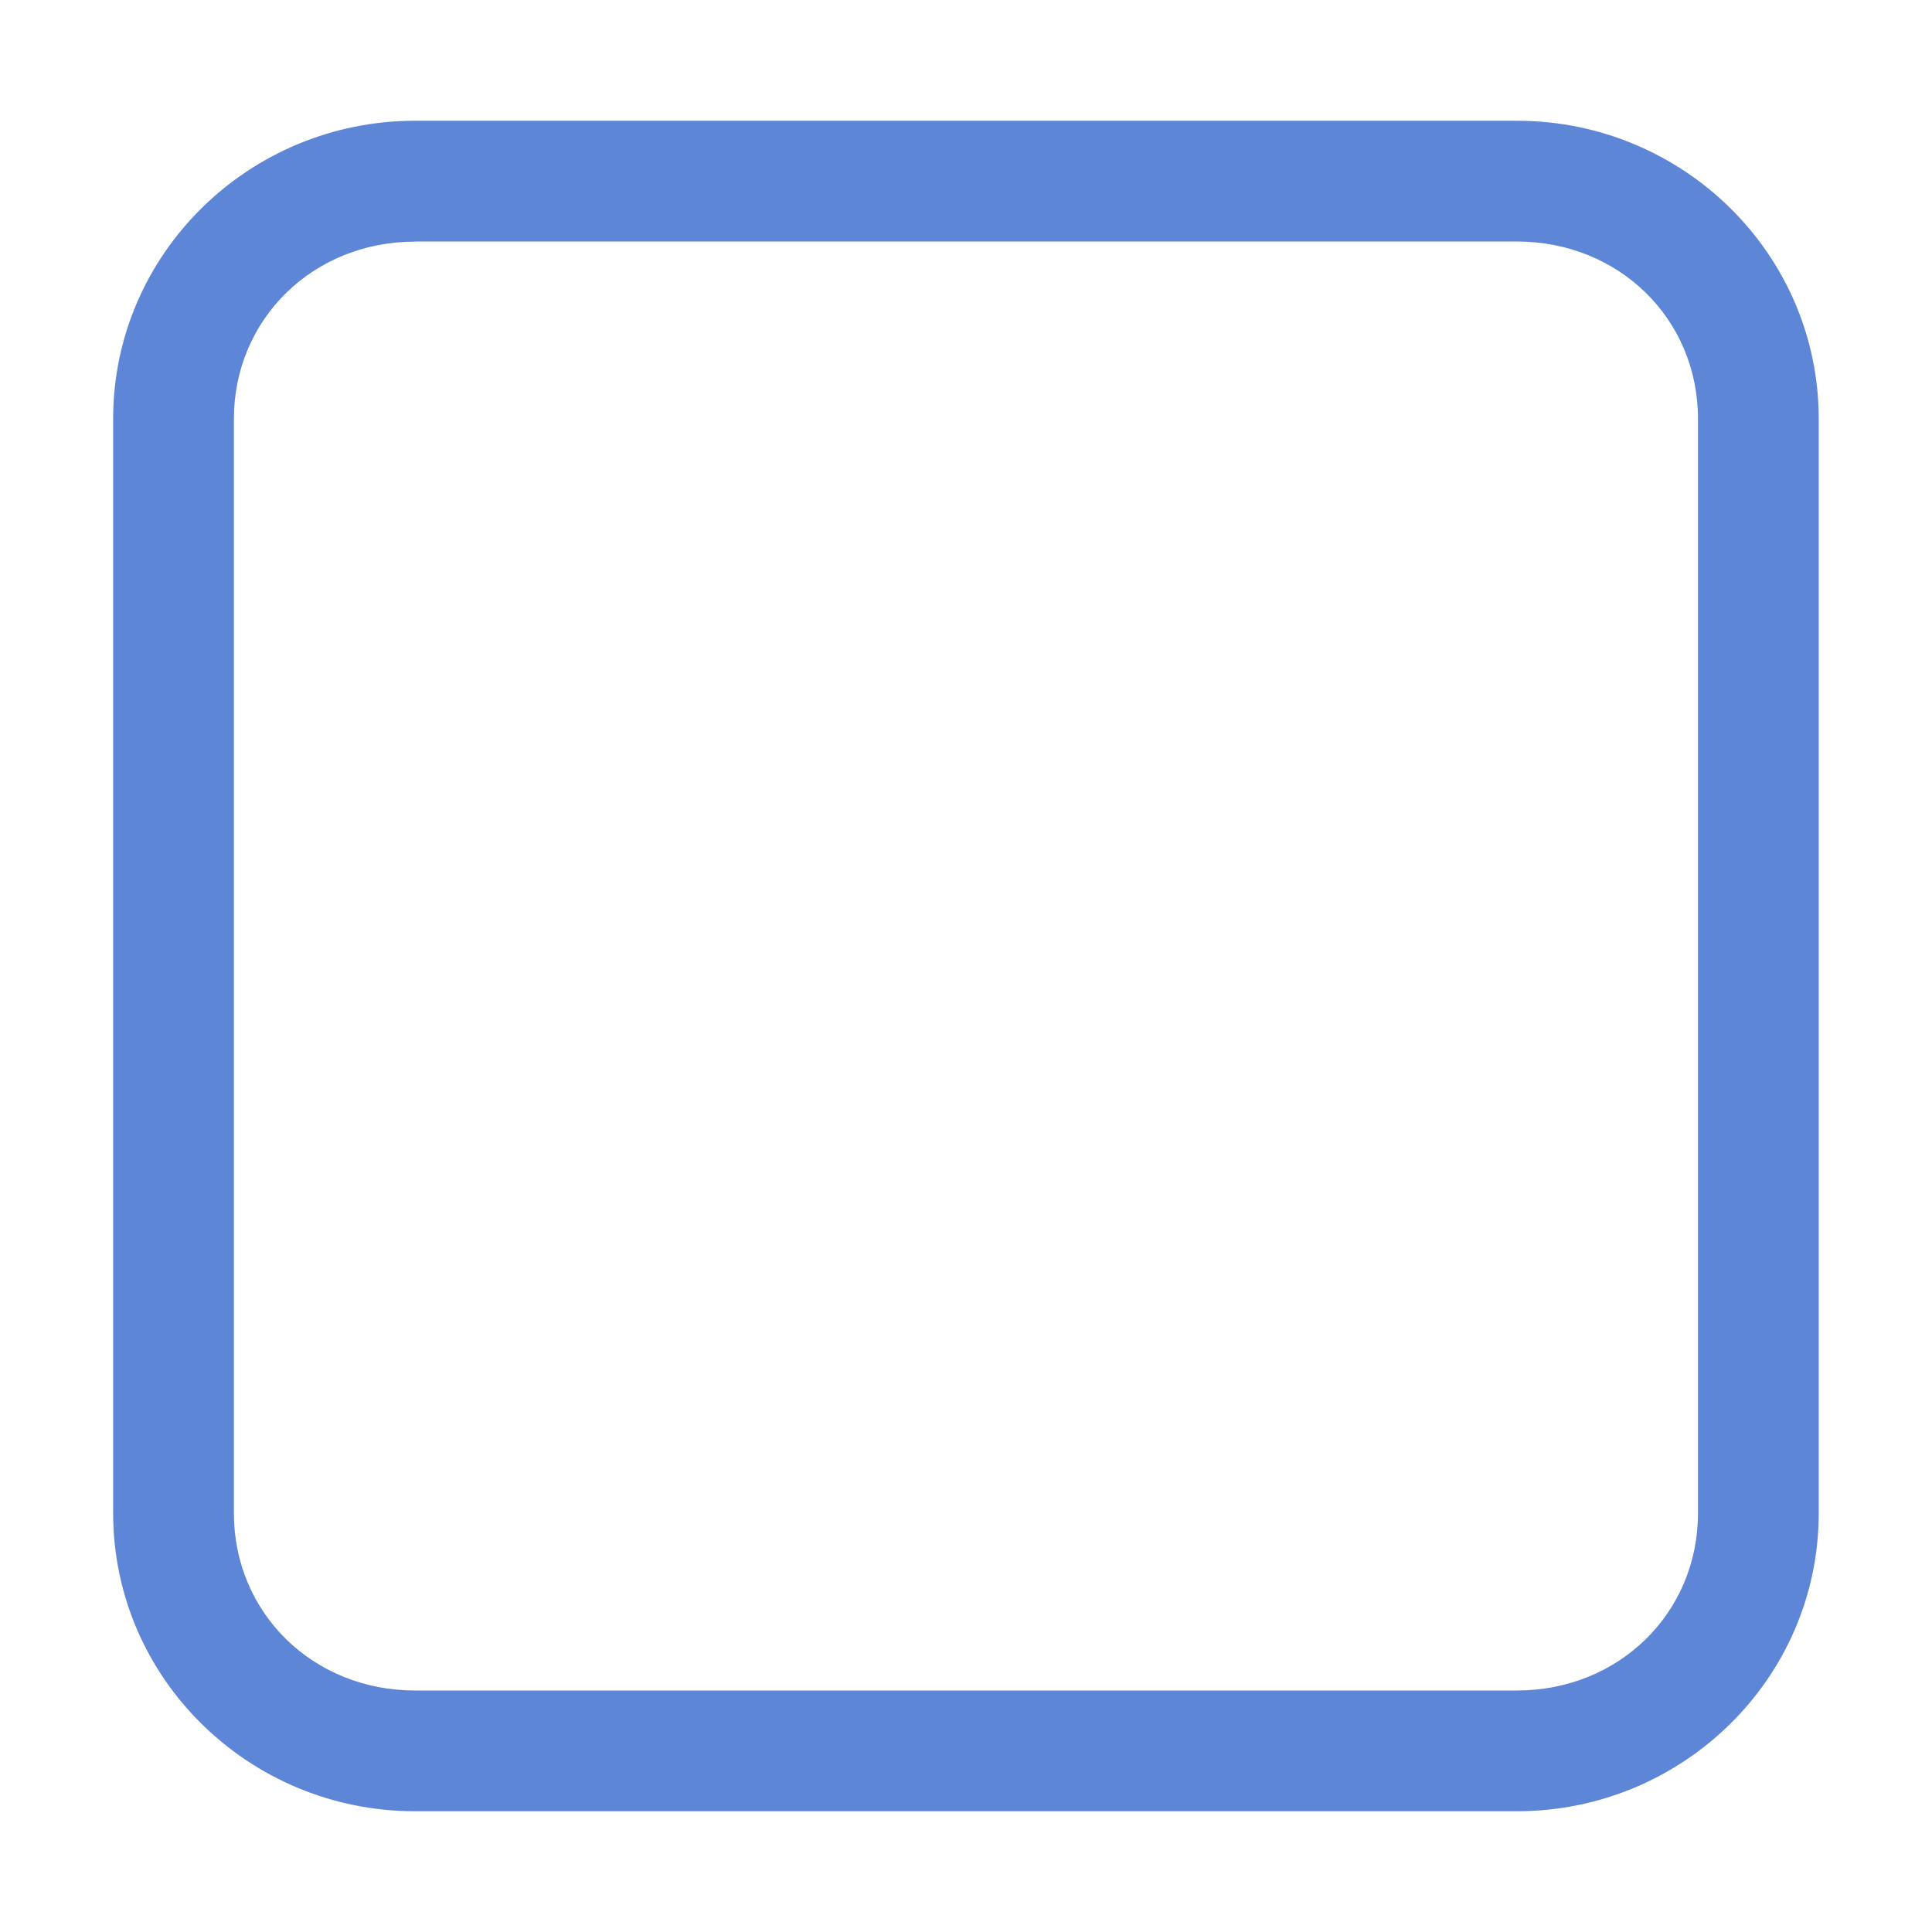
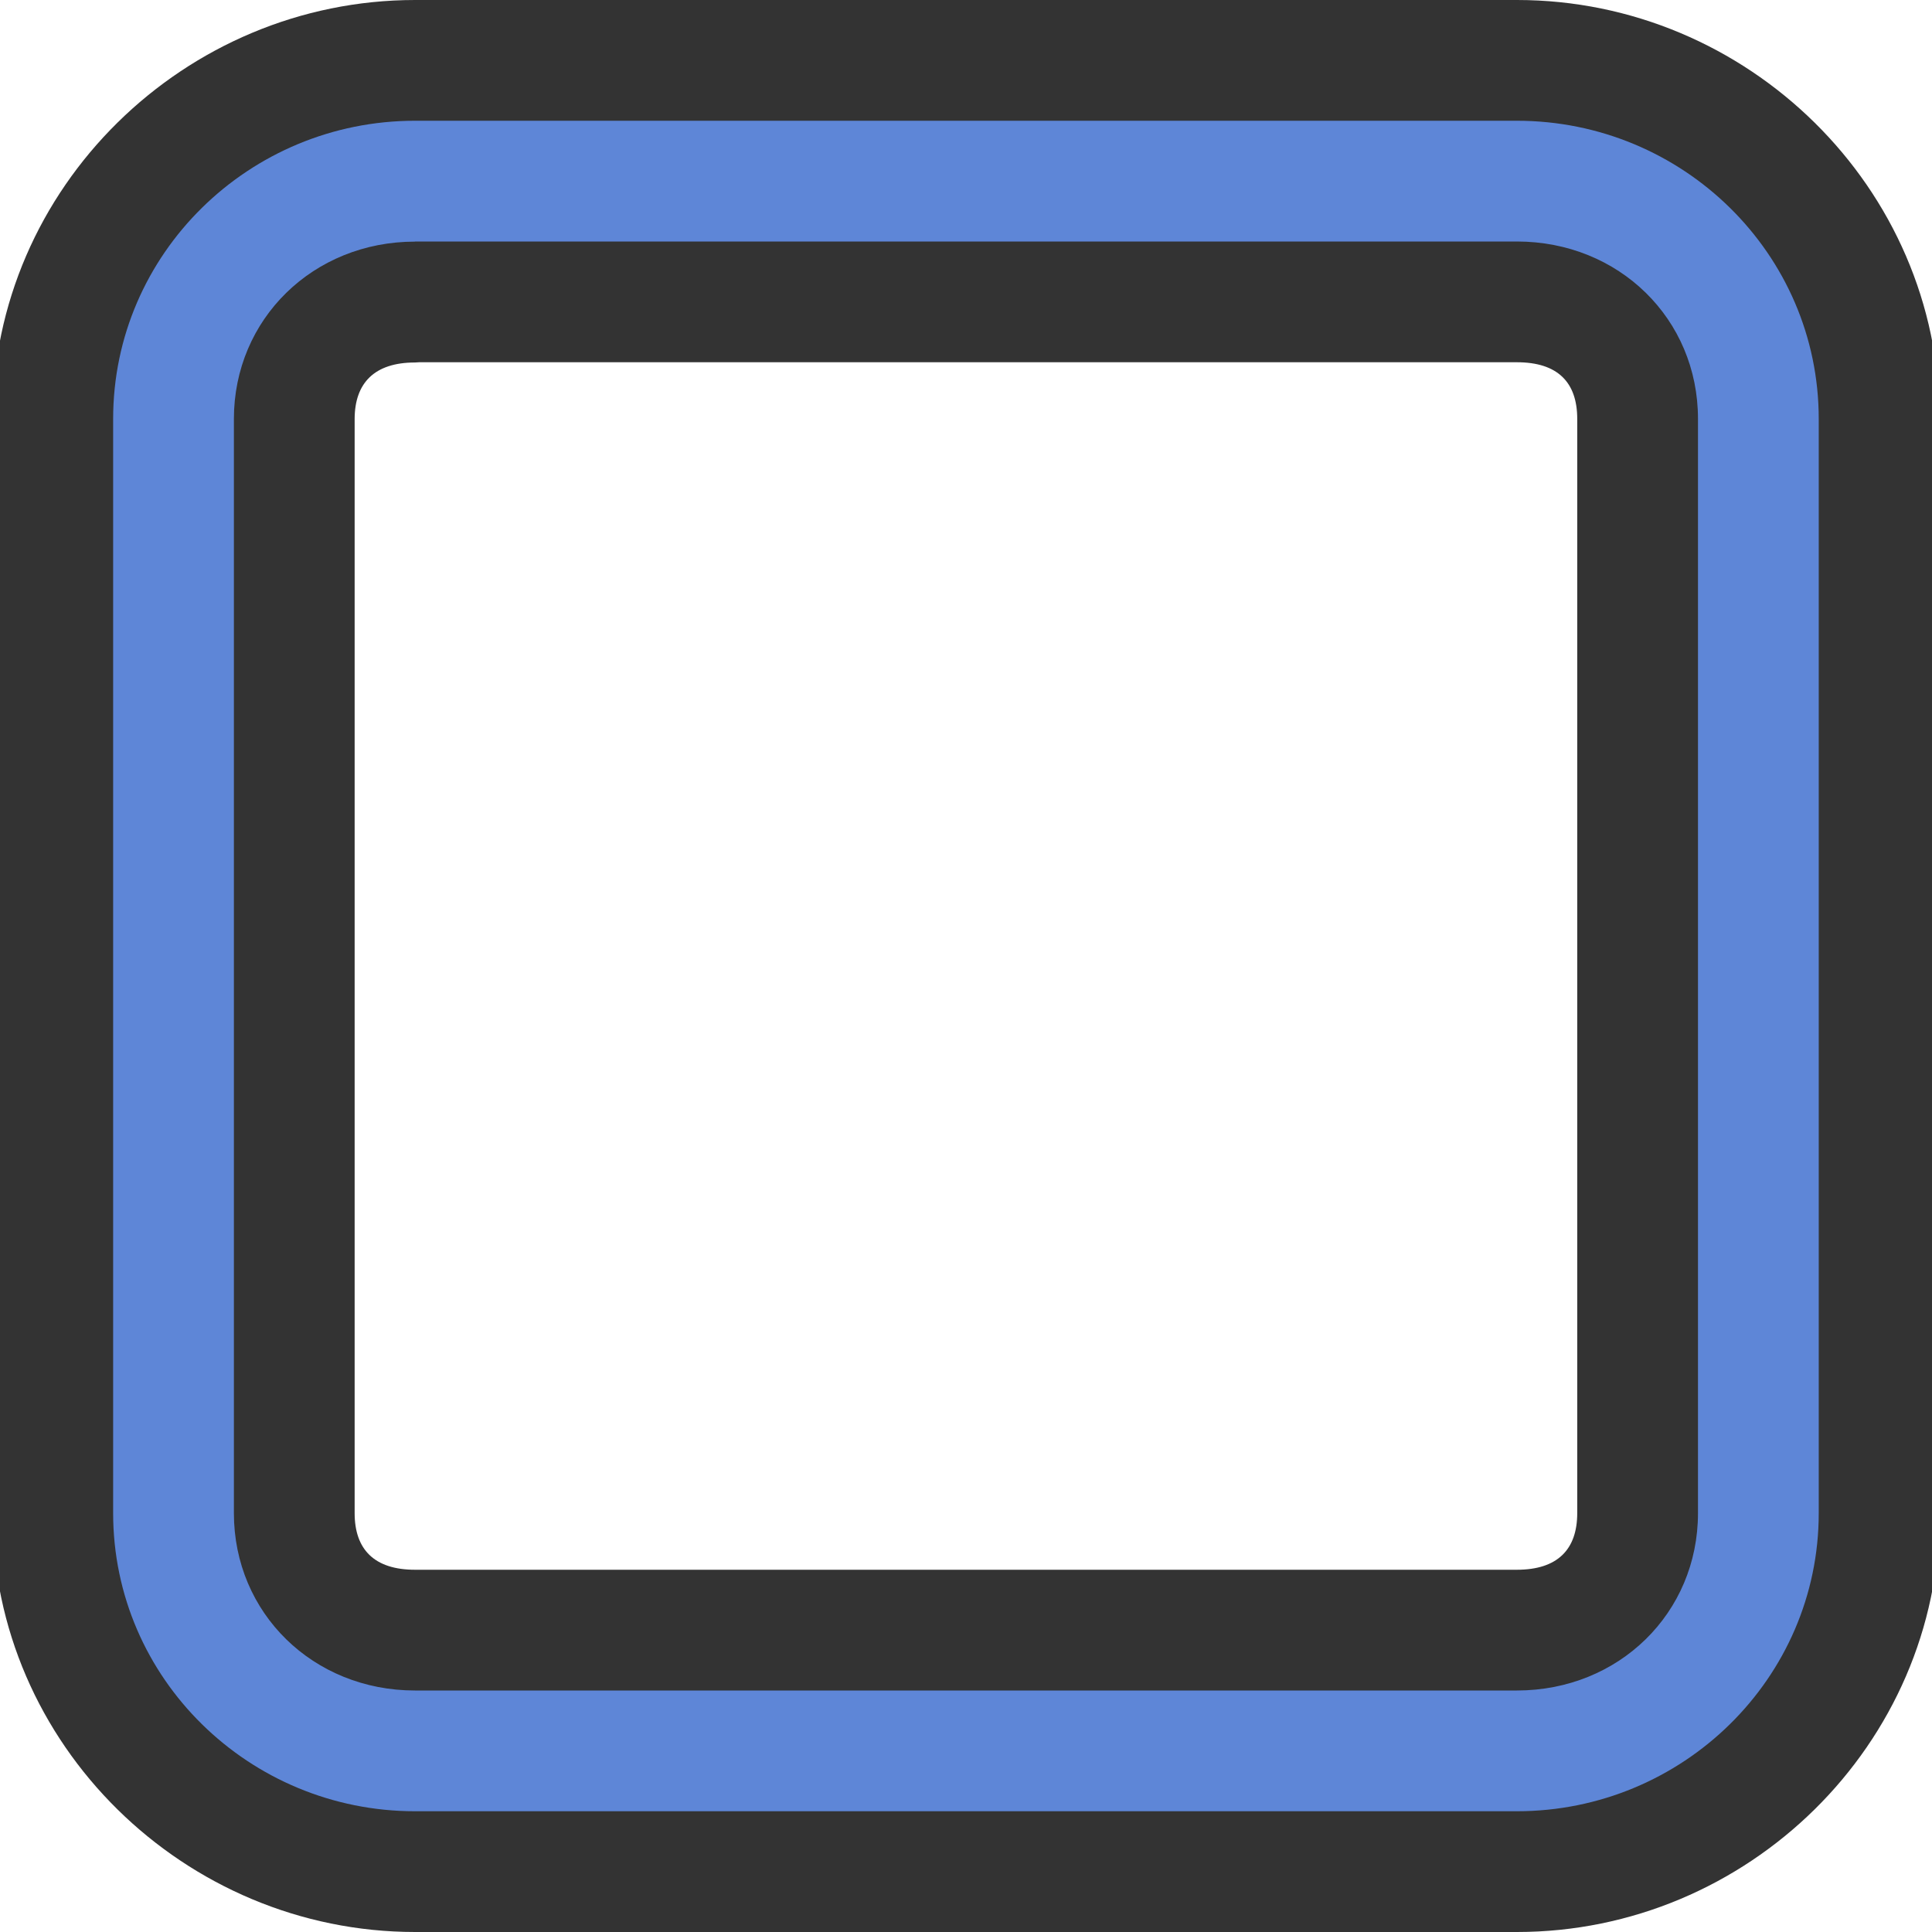
- <svg xmlns="http://www.w3.org/2000/svg" viewBox="0 0 16 16">
-   <path style="line-height:normal;-inkscape-font-specification:Sans;text-indent:0;text-align:start;text-decoration-line:none;text-transform:none;marker:none" d="M3.437 1c-1.373 0-2.5 1.101-2.5 2.469v9.062C.937 13.9 2.064 15 3.437 15h9.125c1.373 0 2.5-1.101 2.5-2.469V3.47c0-1.37-1.127-2.47-2.5-2.47zm0 1h9.125c.844 0 1.5.64 1.5 1.469v9.062c0 .828-.656 1.469-1.5 1.469H3.437c-.843 0-1.5-.64-1.5-1.469V3.47c0-.828.657-1.469 1.5-1.469z" color="#000" font-weight="400" font-family="Sans" overflow="visible" fill="#5e86d7" />
+ <svg xmlns="http://www.w3.org/2000/svg" version="1.1" viewBox="0 0 16 16">
+   <path style="color:#000000;text-decoration-line:none;text-transform:none;text-indent:0" d="m3.438 0c-1.907 0-3.5 1.552-3.5 3.469v9.062c0 1.918 1.593 3.469 3.5 3.469h9.125c1.907 0 3.5-1.552 3.5-3.469v-9.06c0-1.918-1.592-3.471-3.5-3.471zm0.033 3h9.091c0.339 0 0.5 0.167 0.5 0.469v9.062c0 0.3-0.162 0.469-0.5 0.469h-9.125c-0.337 0-0.5-0.168-0.5-0.469v-9.06c0-0.299 0.164-0.469 0.5-0.469a1 1 0 0 0 0.034 -0.002z" fill="#333" />
+   <path style="text-decoration-line:none;text-transform:none;text-indent:0" font-family="Sans" d="m3.437 1c-1.373 0-2.5 1.101-2.5 2.469v9.062c0 1.369 1.127 2.469 2.5 2.469h9.125c1.373 0 2.5-1.101 2.5-2.469v-9.061c0-1.37-1.127-2.47-2.5-2.47zm0 1h9.125c0.844 0 1.5 0.64 1.5 1.469v9.062c0 0.828-0.656 1.469-1.5 1.469h-9.125c-0.843 0-1.5-0.64-1.5-1.469v-9.061c0-0.828 0.657-1.469 1.5-1.469z" overflow="visible" font-weight="400" fill="#5e86d7" />
</svg>
